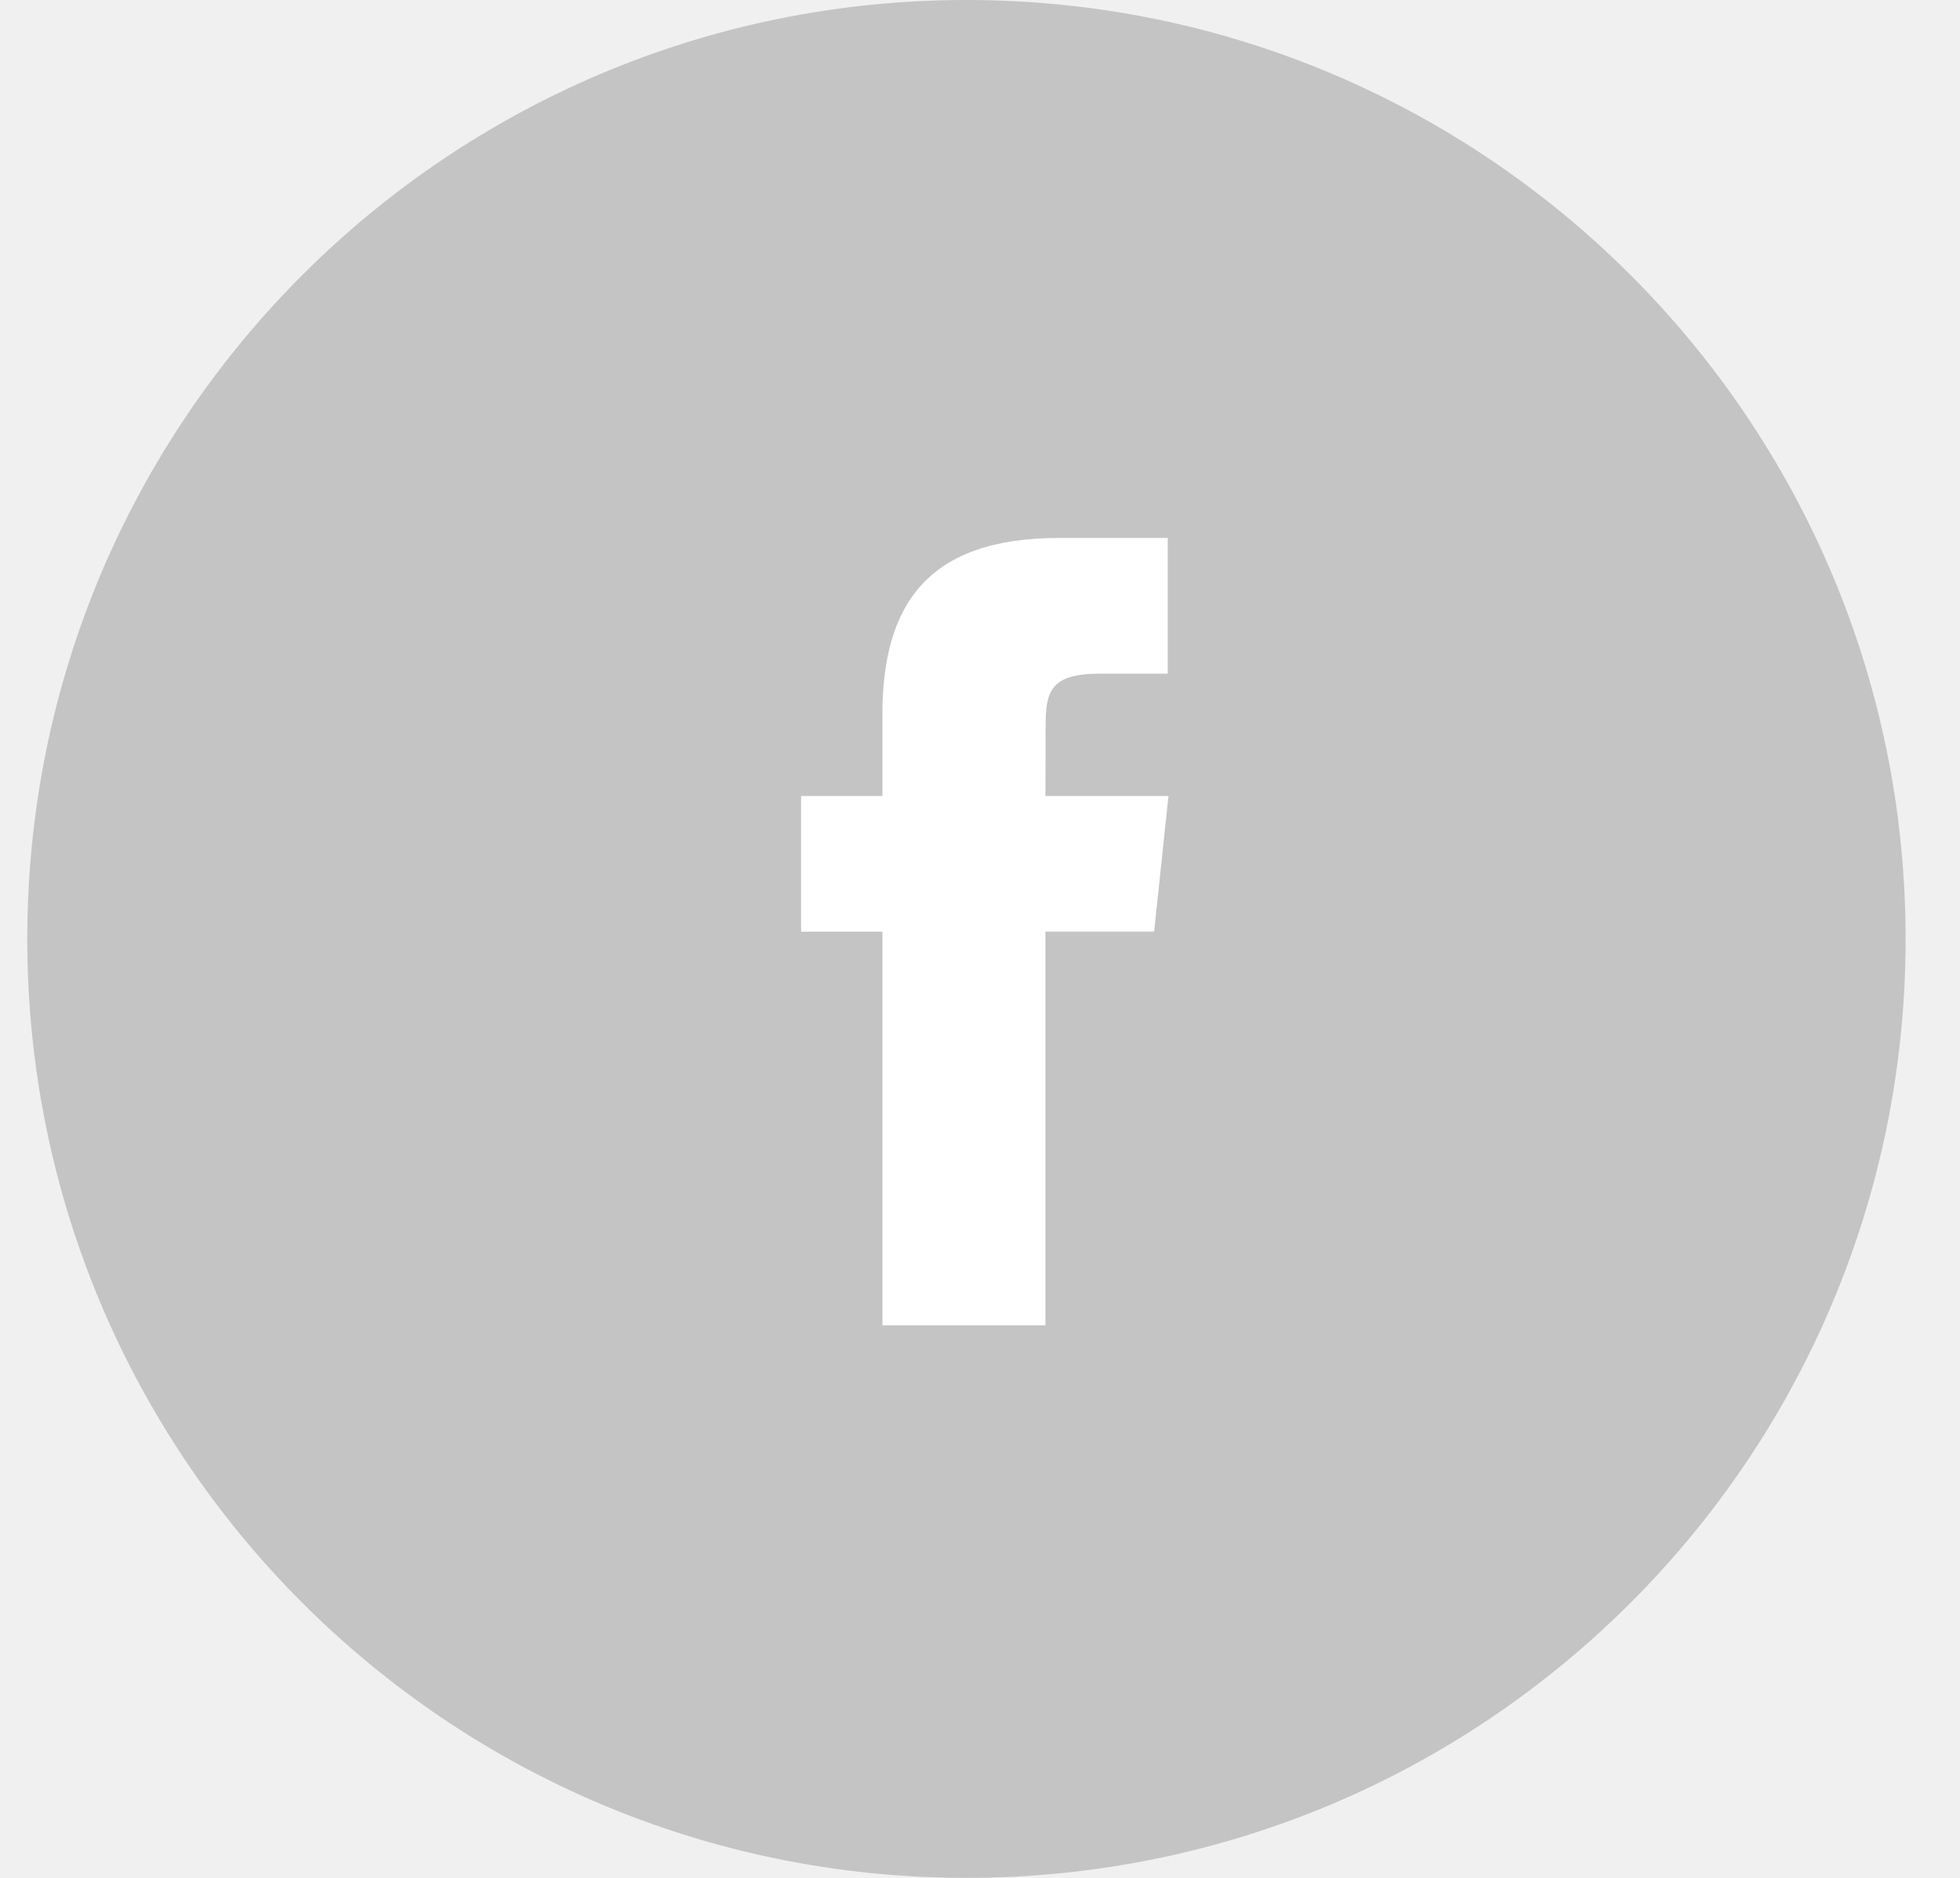
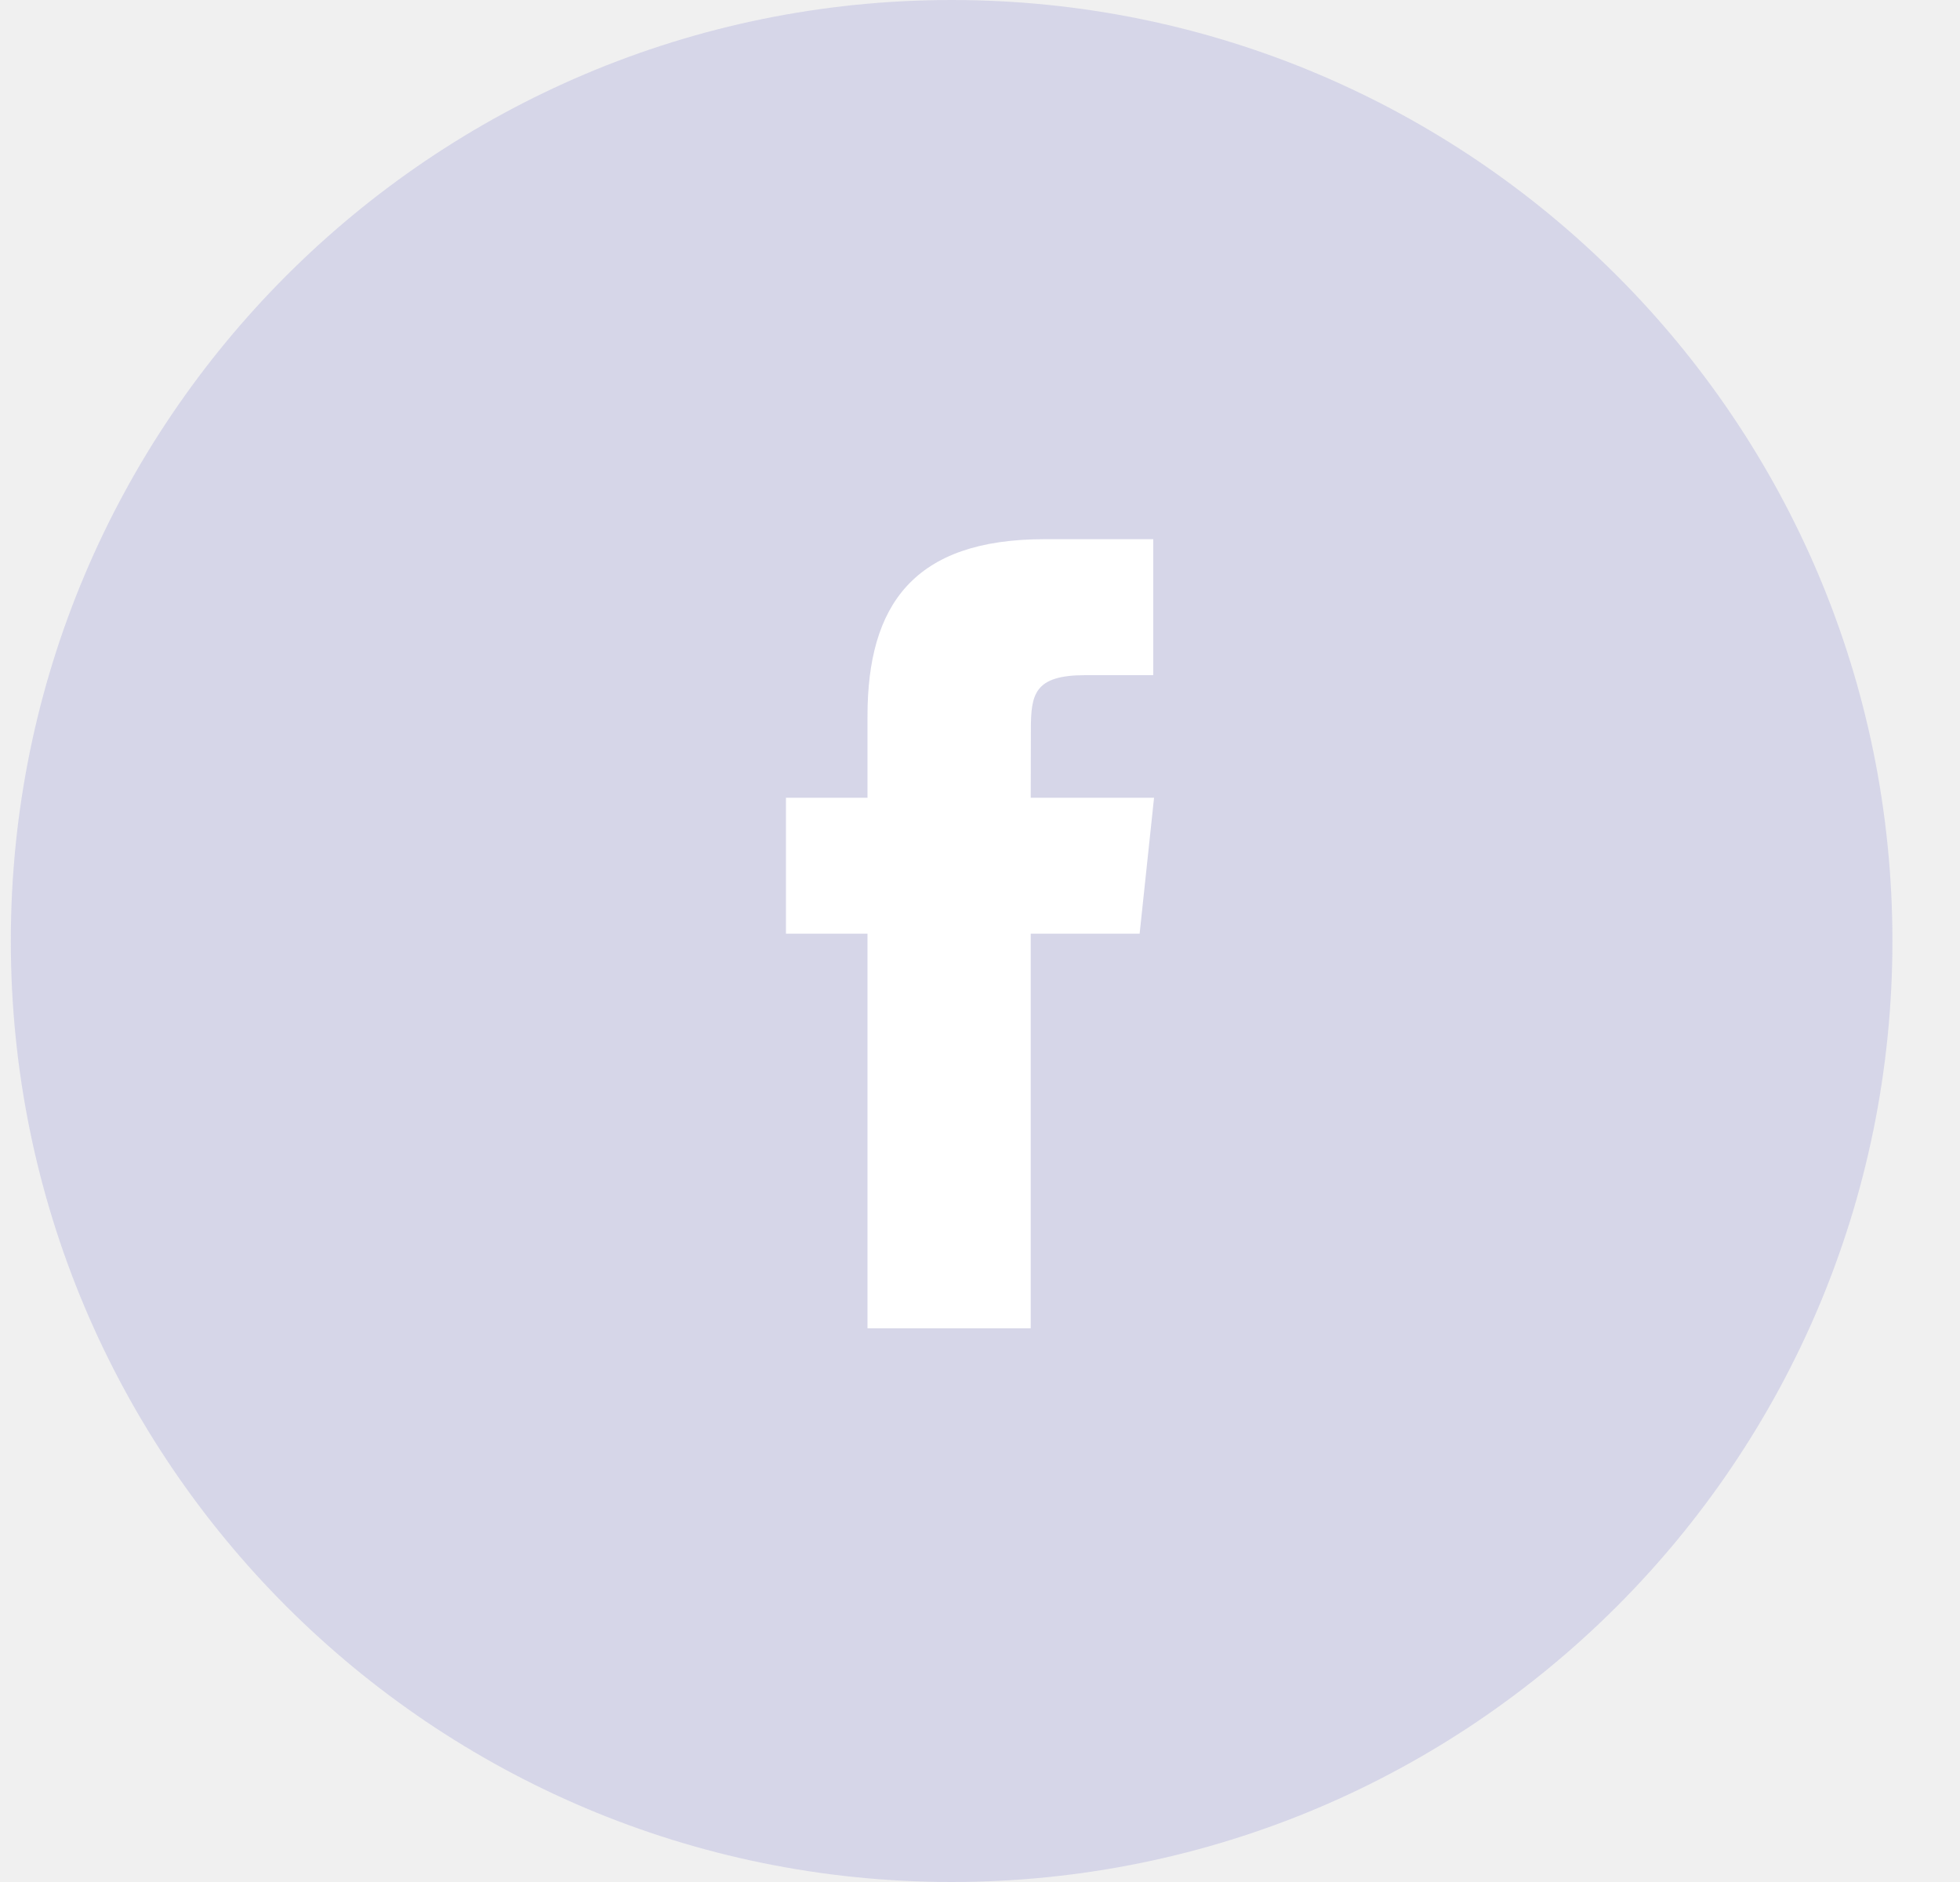
- <svg xmlns="http://www.w3.org/2000/svg" width="24" height="23" viewBox="0 0 24 23" fill="none">
-   <rect x="0.334" width="23" height="23" rx="11.5" fill="#C4C4C4" />
-   <path fill-rule="evenodd" clip-rule="evenodd" d="M12.801 16.233V11.41H14.132L14.308 9.749H12.801L12.803 8.917C12.803 8.483 12.844 8.251 13.467 8.251H14.299V6.589H12.967C11.368 6.589 10.805 7.395 10.805 8.751V9.749H9.809V11.411H10.805V16.233H12.801Z" fill="white" />
+ <svg xmlns="http://www.w3.org/2000/svg" width="25" height="24" viewBox="0 0 25 24" fill="none">
+   <rect x="0.138" width="24" height="24" rx="12" fill="#D6D6E8" />
+   <path fill-rule="evenodd" clip-rule="evenodd" d="M13.147 16.939V11.907H14.536L14.72 10.173H13.147L13.149 9.305C13.149 8.853 13.192 8.61 13.842 8.61H14.71V6.876H13.321C11.652 6.876 11.065 7.717 11.065 9.132V10.173H10.025V11.907H11.065V16.939H13.147Z" fill="white" />
</svg>
